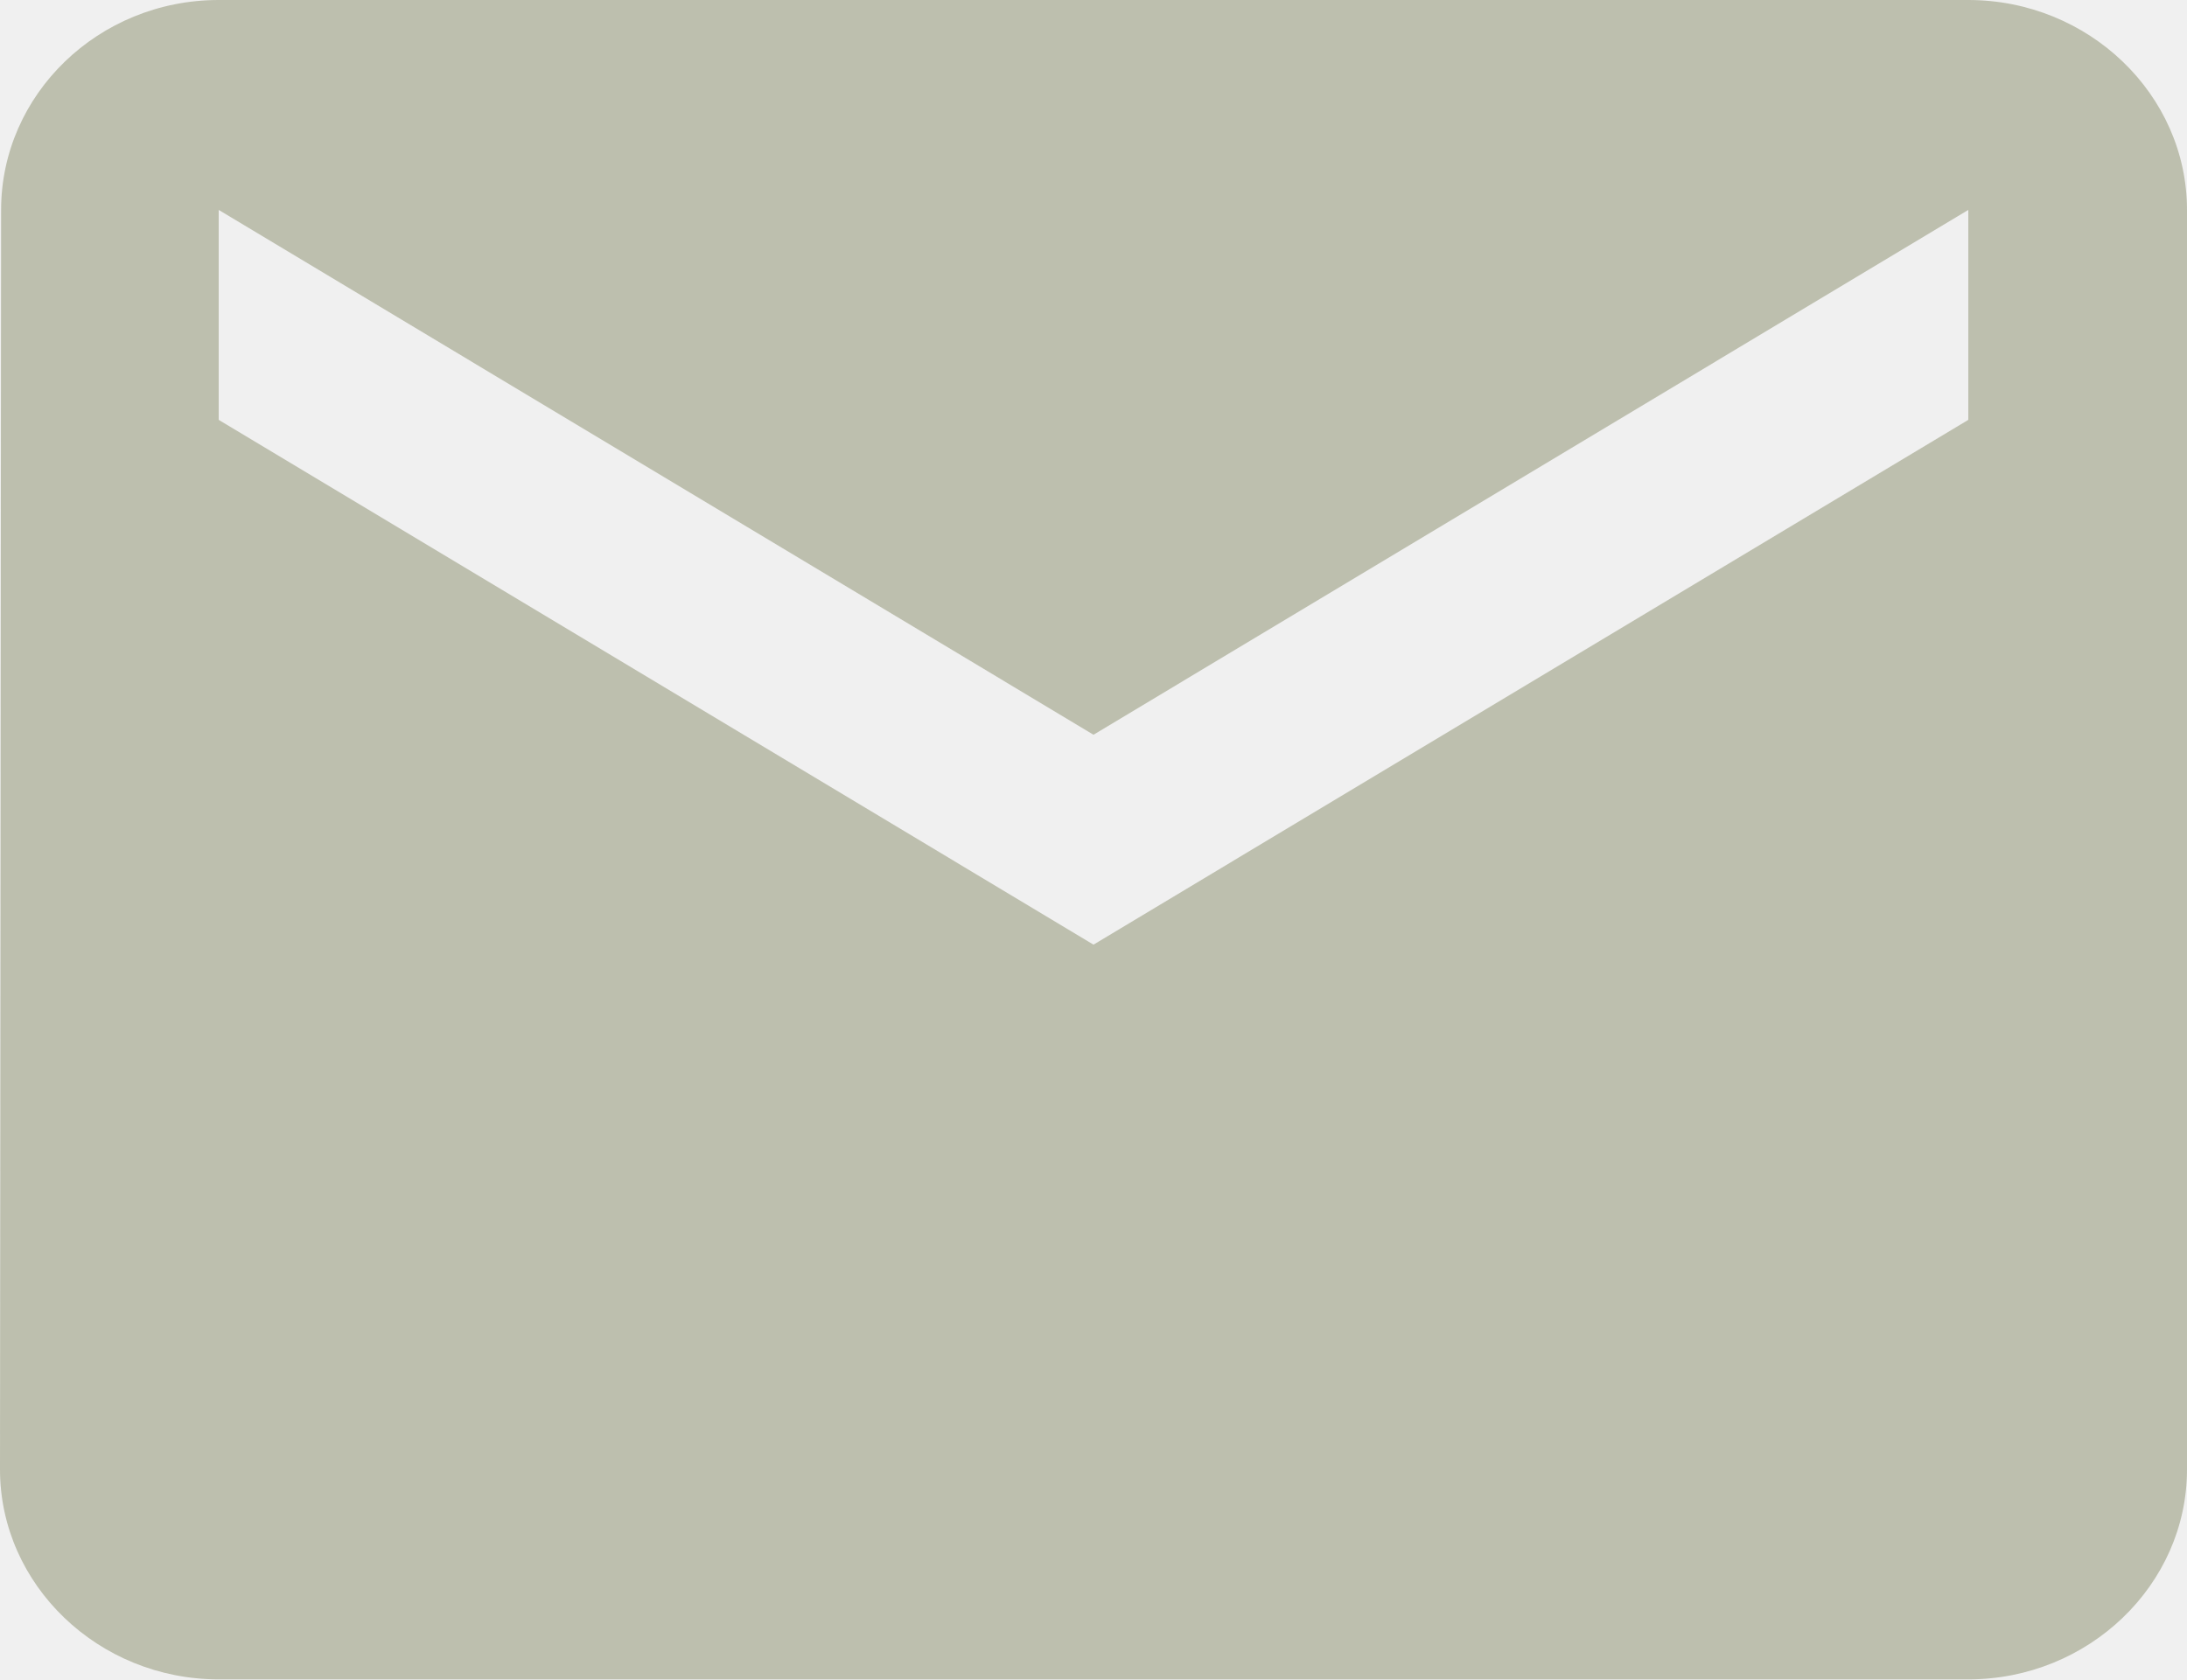
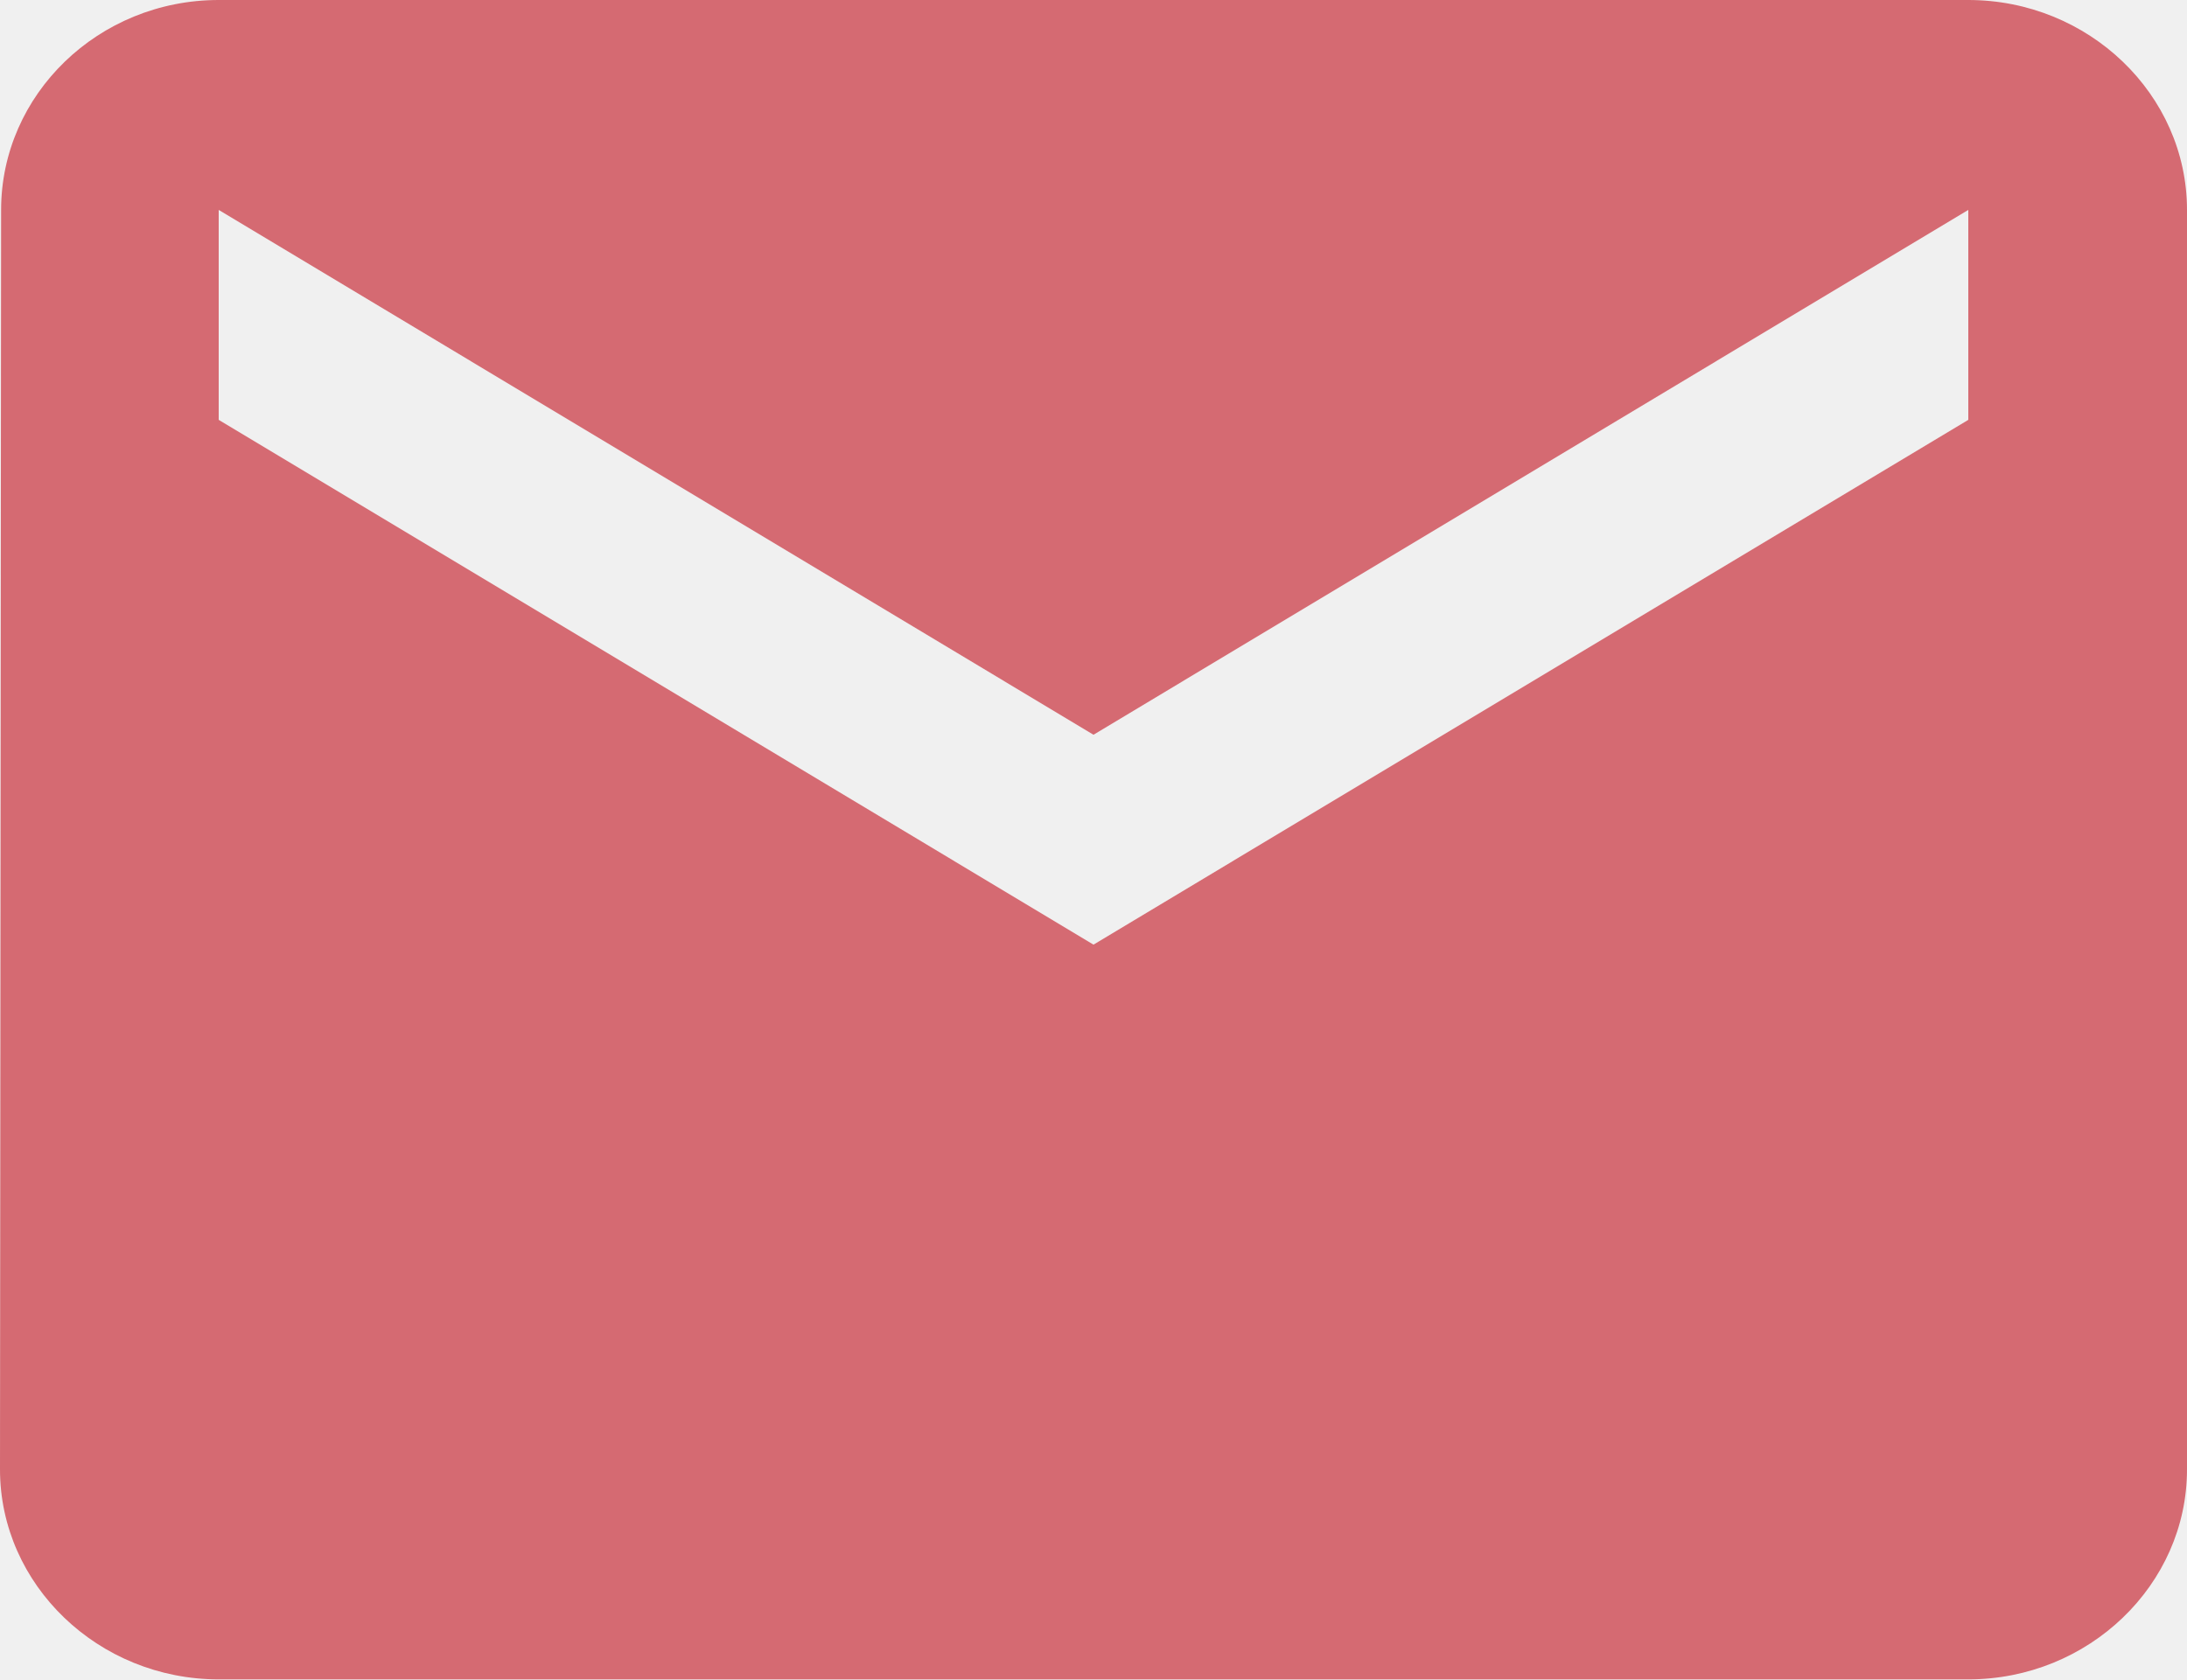
<svg xmlns="http://www.w3.org/2000/svg" width="69" height="53" viewBox="0 0 69 53" fill="none">
-   <path d="M62.1 0H6.9C3.105 0 0.035 2.981 0.035 6.625L0 46.375C0 50.019 3.105 53 6.9 53H62.1C65.895 53 69 50.019 69 46.375V6.625C69 2.981 65.895 0 62.1 0ZM62.1 13.25L34.5 29.812L6.9 13.25V6.625L34.5 23.188L62.1 6.625V13.25Z" fill="#BDBFAE" />
+   <g clip-path="url(#clip0_1_6)">
+     <path d="M62.1 0H6.9C3.105 0 0.035 2.981 0.035 6.625L0 46.375C0 50.019 3.105 53 6.9 53H62.1C65.895 53 69 50.019 69 46.375V6.625C69 2.981 65.895 0 62.1 0ZM62.1 13.25L34.5 29.812L6.9 13.25V6.625L34.5 23.188L62.1 6.625V13.25Z" fill="#D56A72" />
+   </g>
+   <defs>
+     <clipPath id="clip0_1_6">
+       <rect width="69" height="53" fill="white" />
+     </clipPath>
+   </defs>
</svg>
